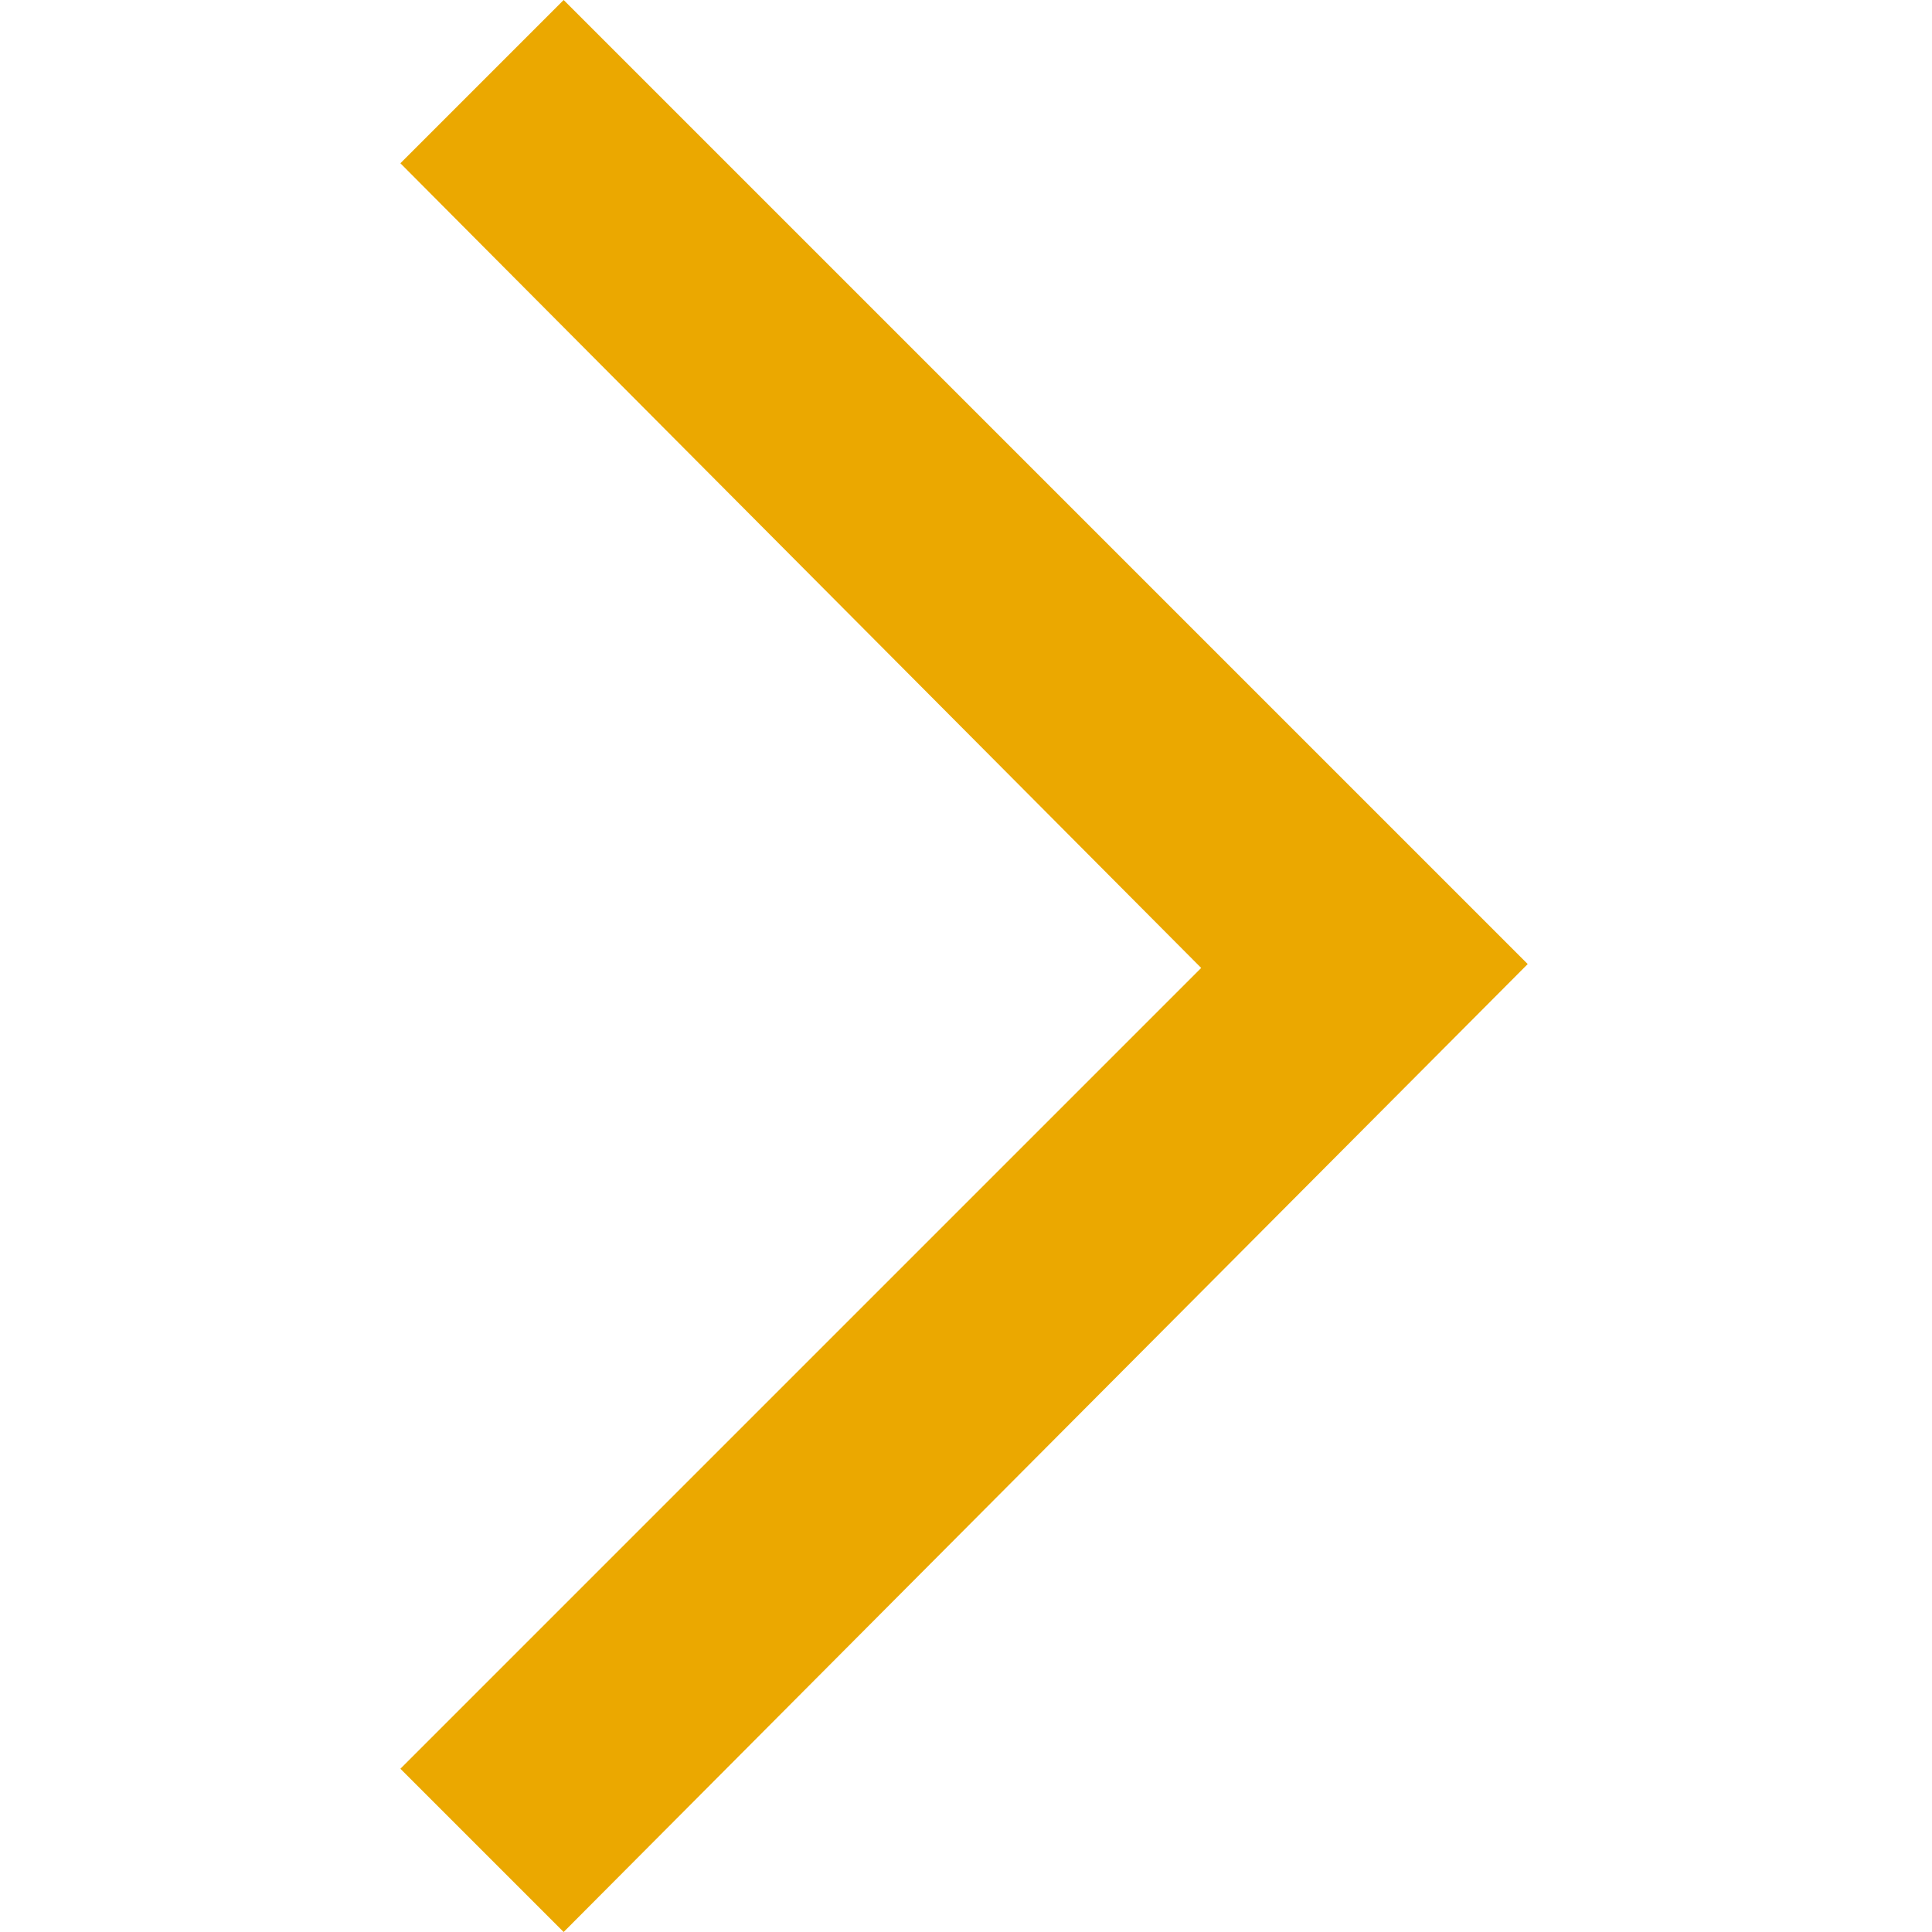
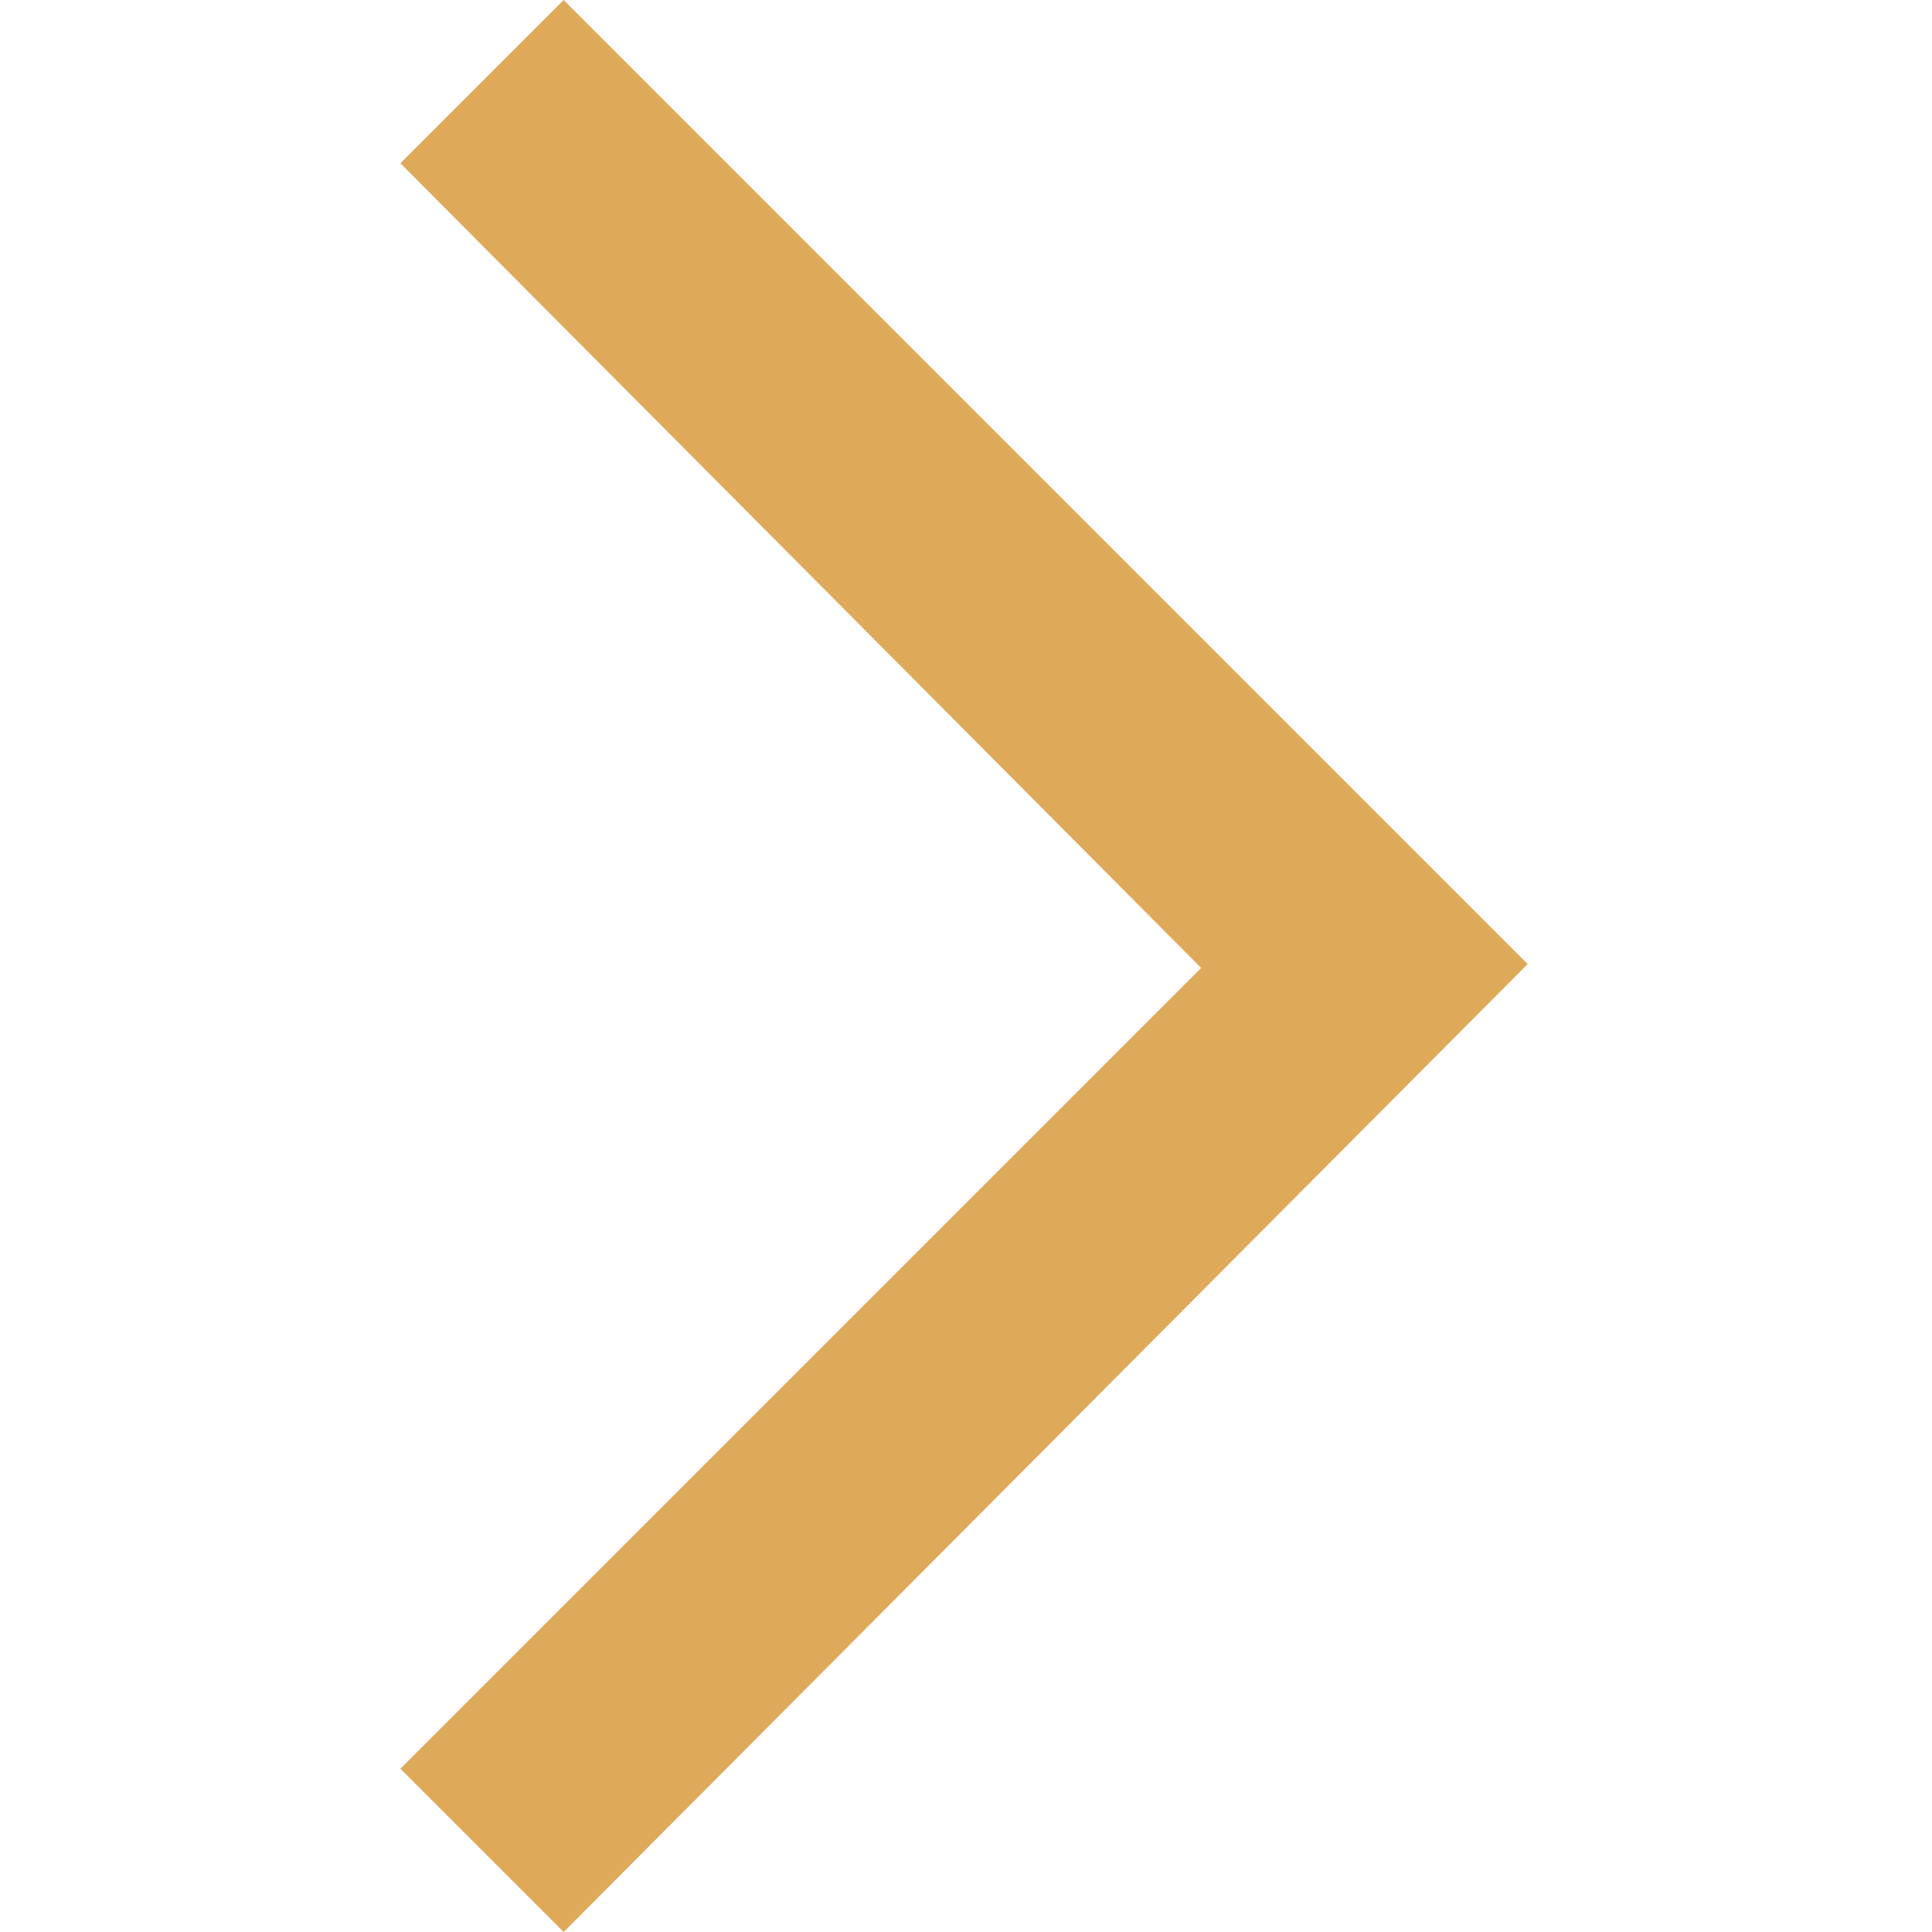
<svg xmlns="http://www.w3.org/2000/svg" version="1.1" id="Capa_1" x="0px" y="0px" viewBox="0 0 49.7 49.7" style="enable-background:new 0 0 49.7 49.7;" xml:space="preserve">
  <style type="text/css">
- 	.st0{fill:#EBA800;}
+ 	.st0{fill:#DFA95A;}
</style>
  <g>
    <polygon class="st0" points="14.5,48.2 11.7,45.4 32.3,24.8 11.7,4.2 14.5,1.4 37.9,24.8  " />
    <path class="st0" d="M14.5,49.7l-4.2-4.2l20.6-20.6L10.3,4.2L14.5,0l24.8,24.8L14.5,49.7z M13.1,45.4l1.4,1.4l22-22l-22-22   l-1.4,1.4l20.6,20.6L13.1,45.4z" />
  </g>
</svg>
